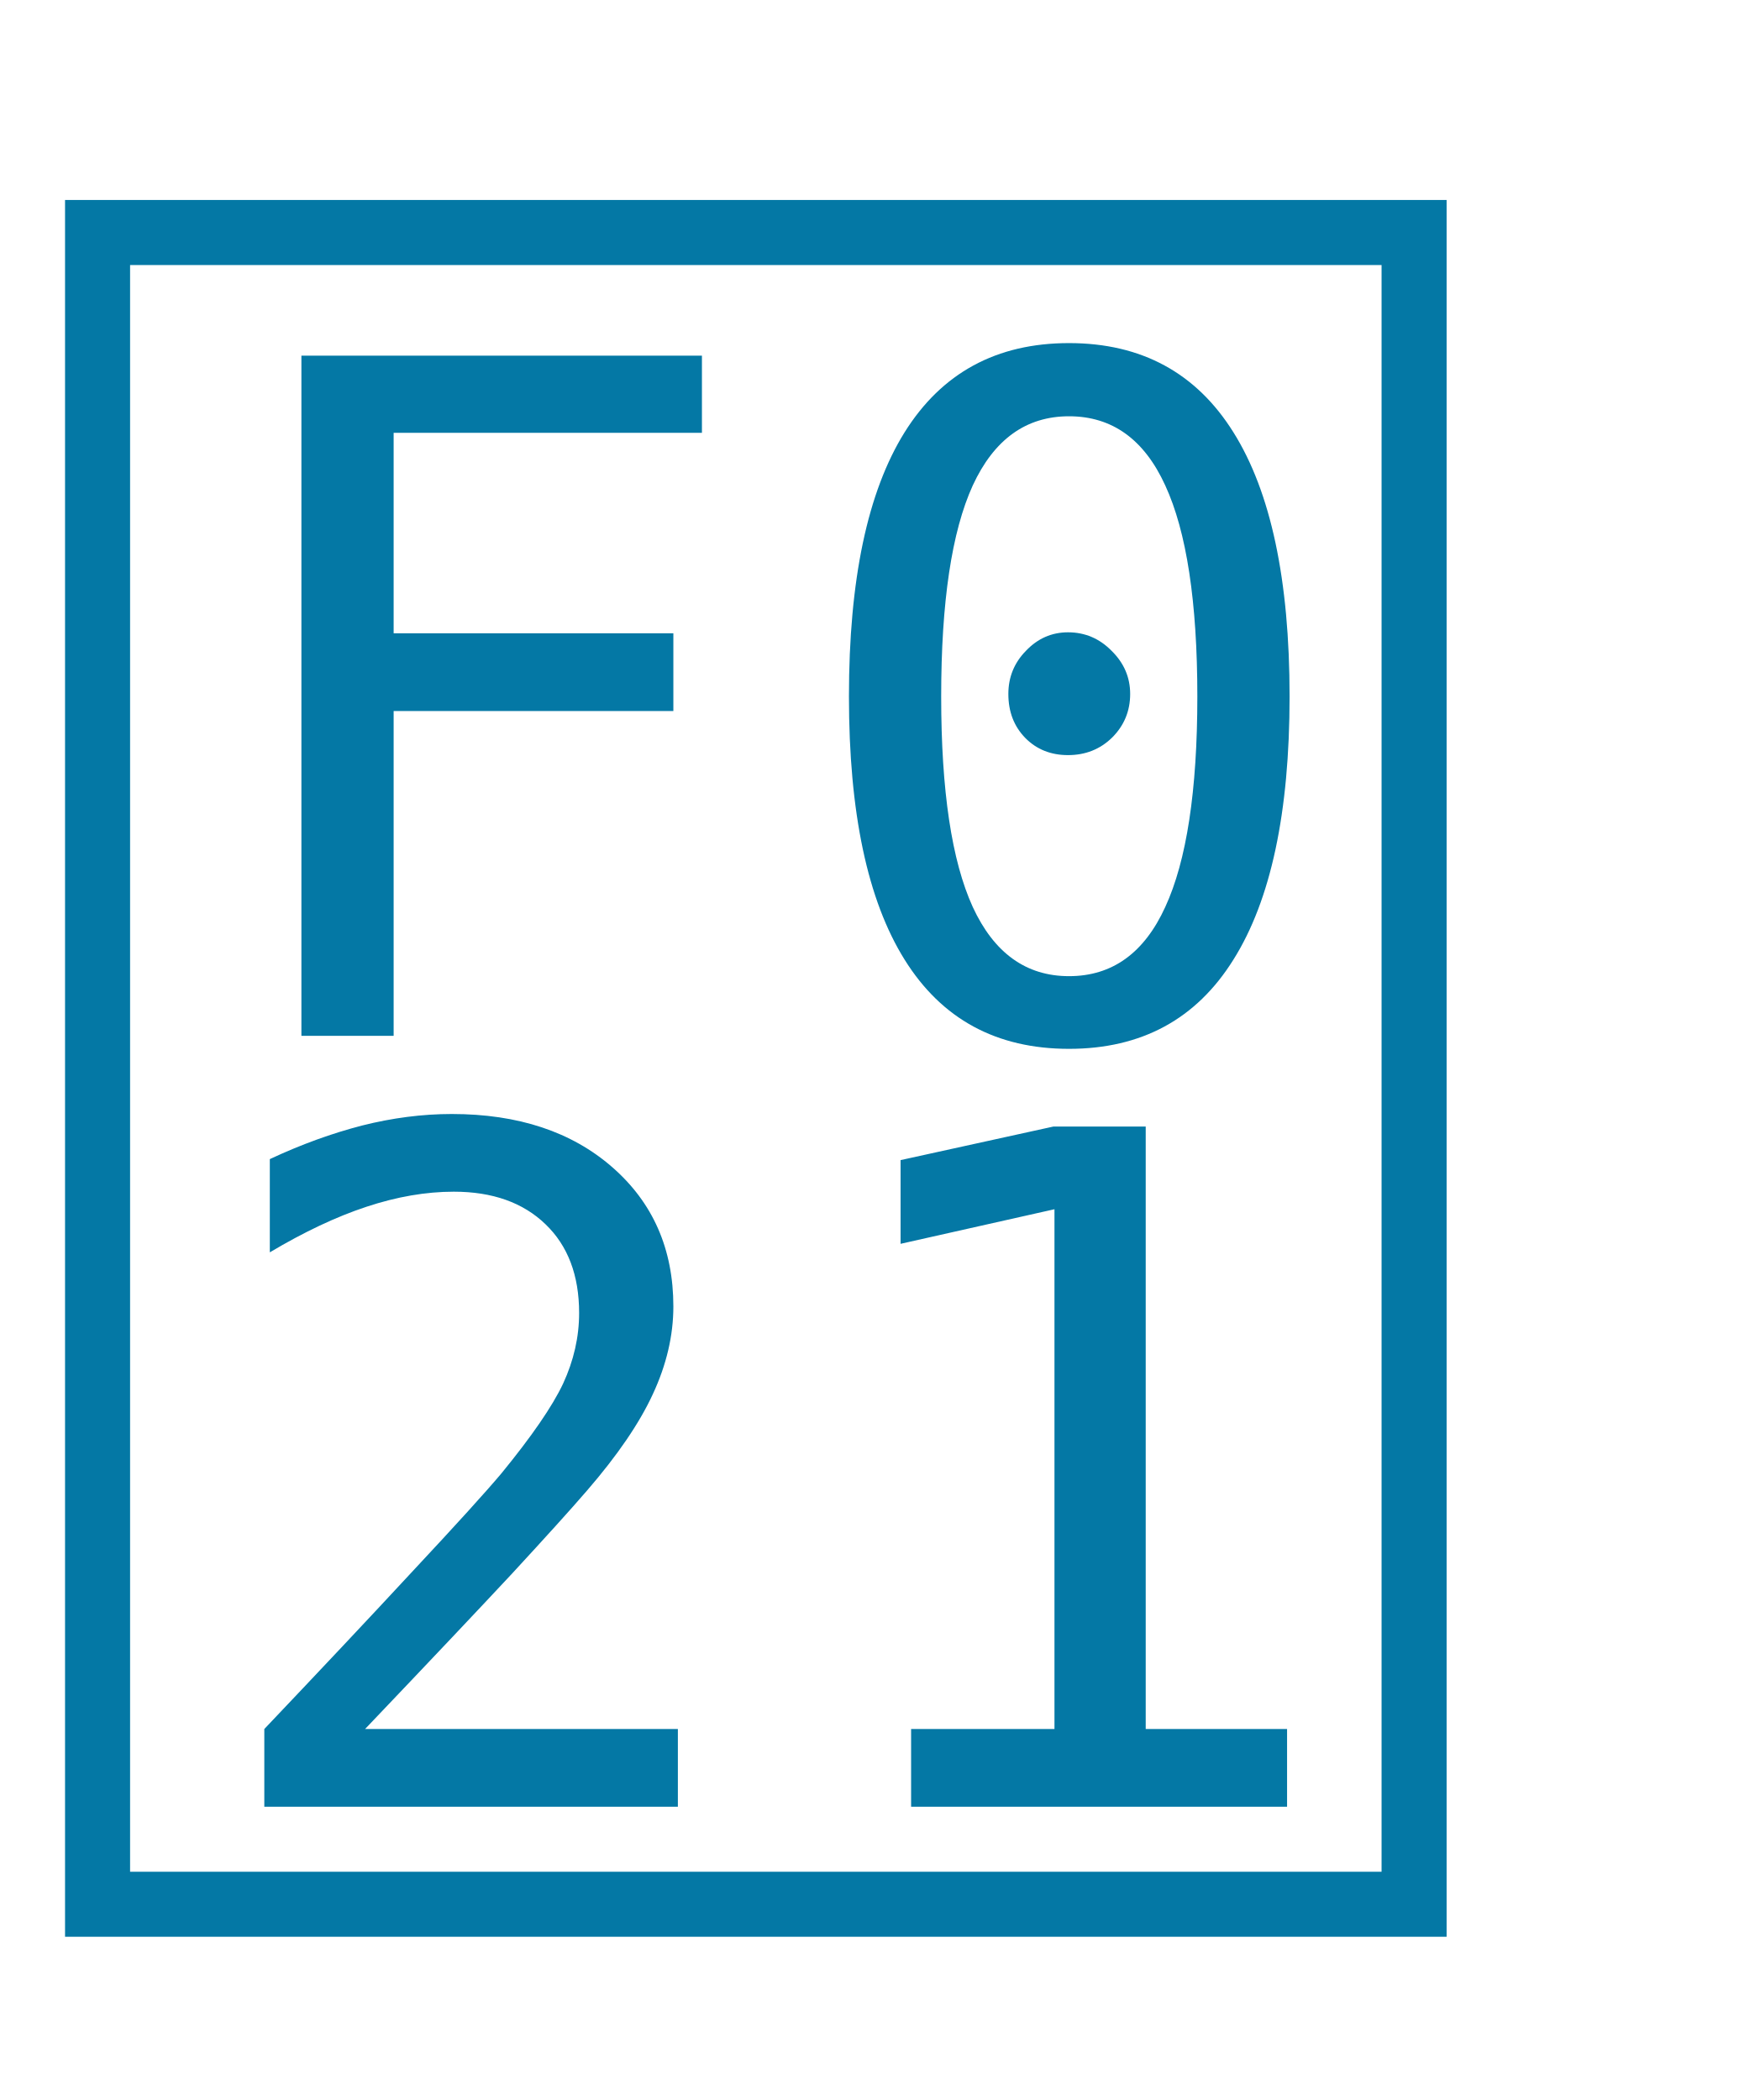
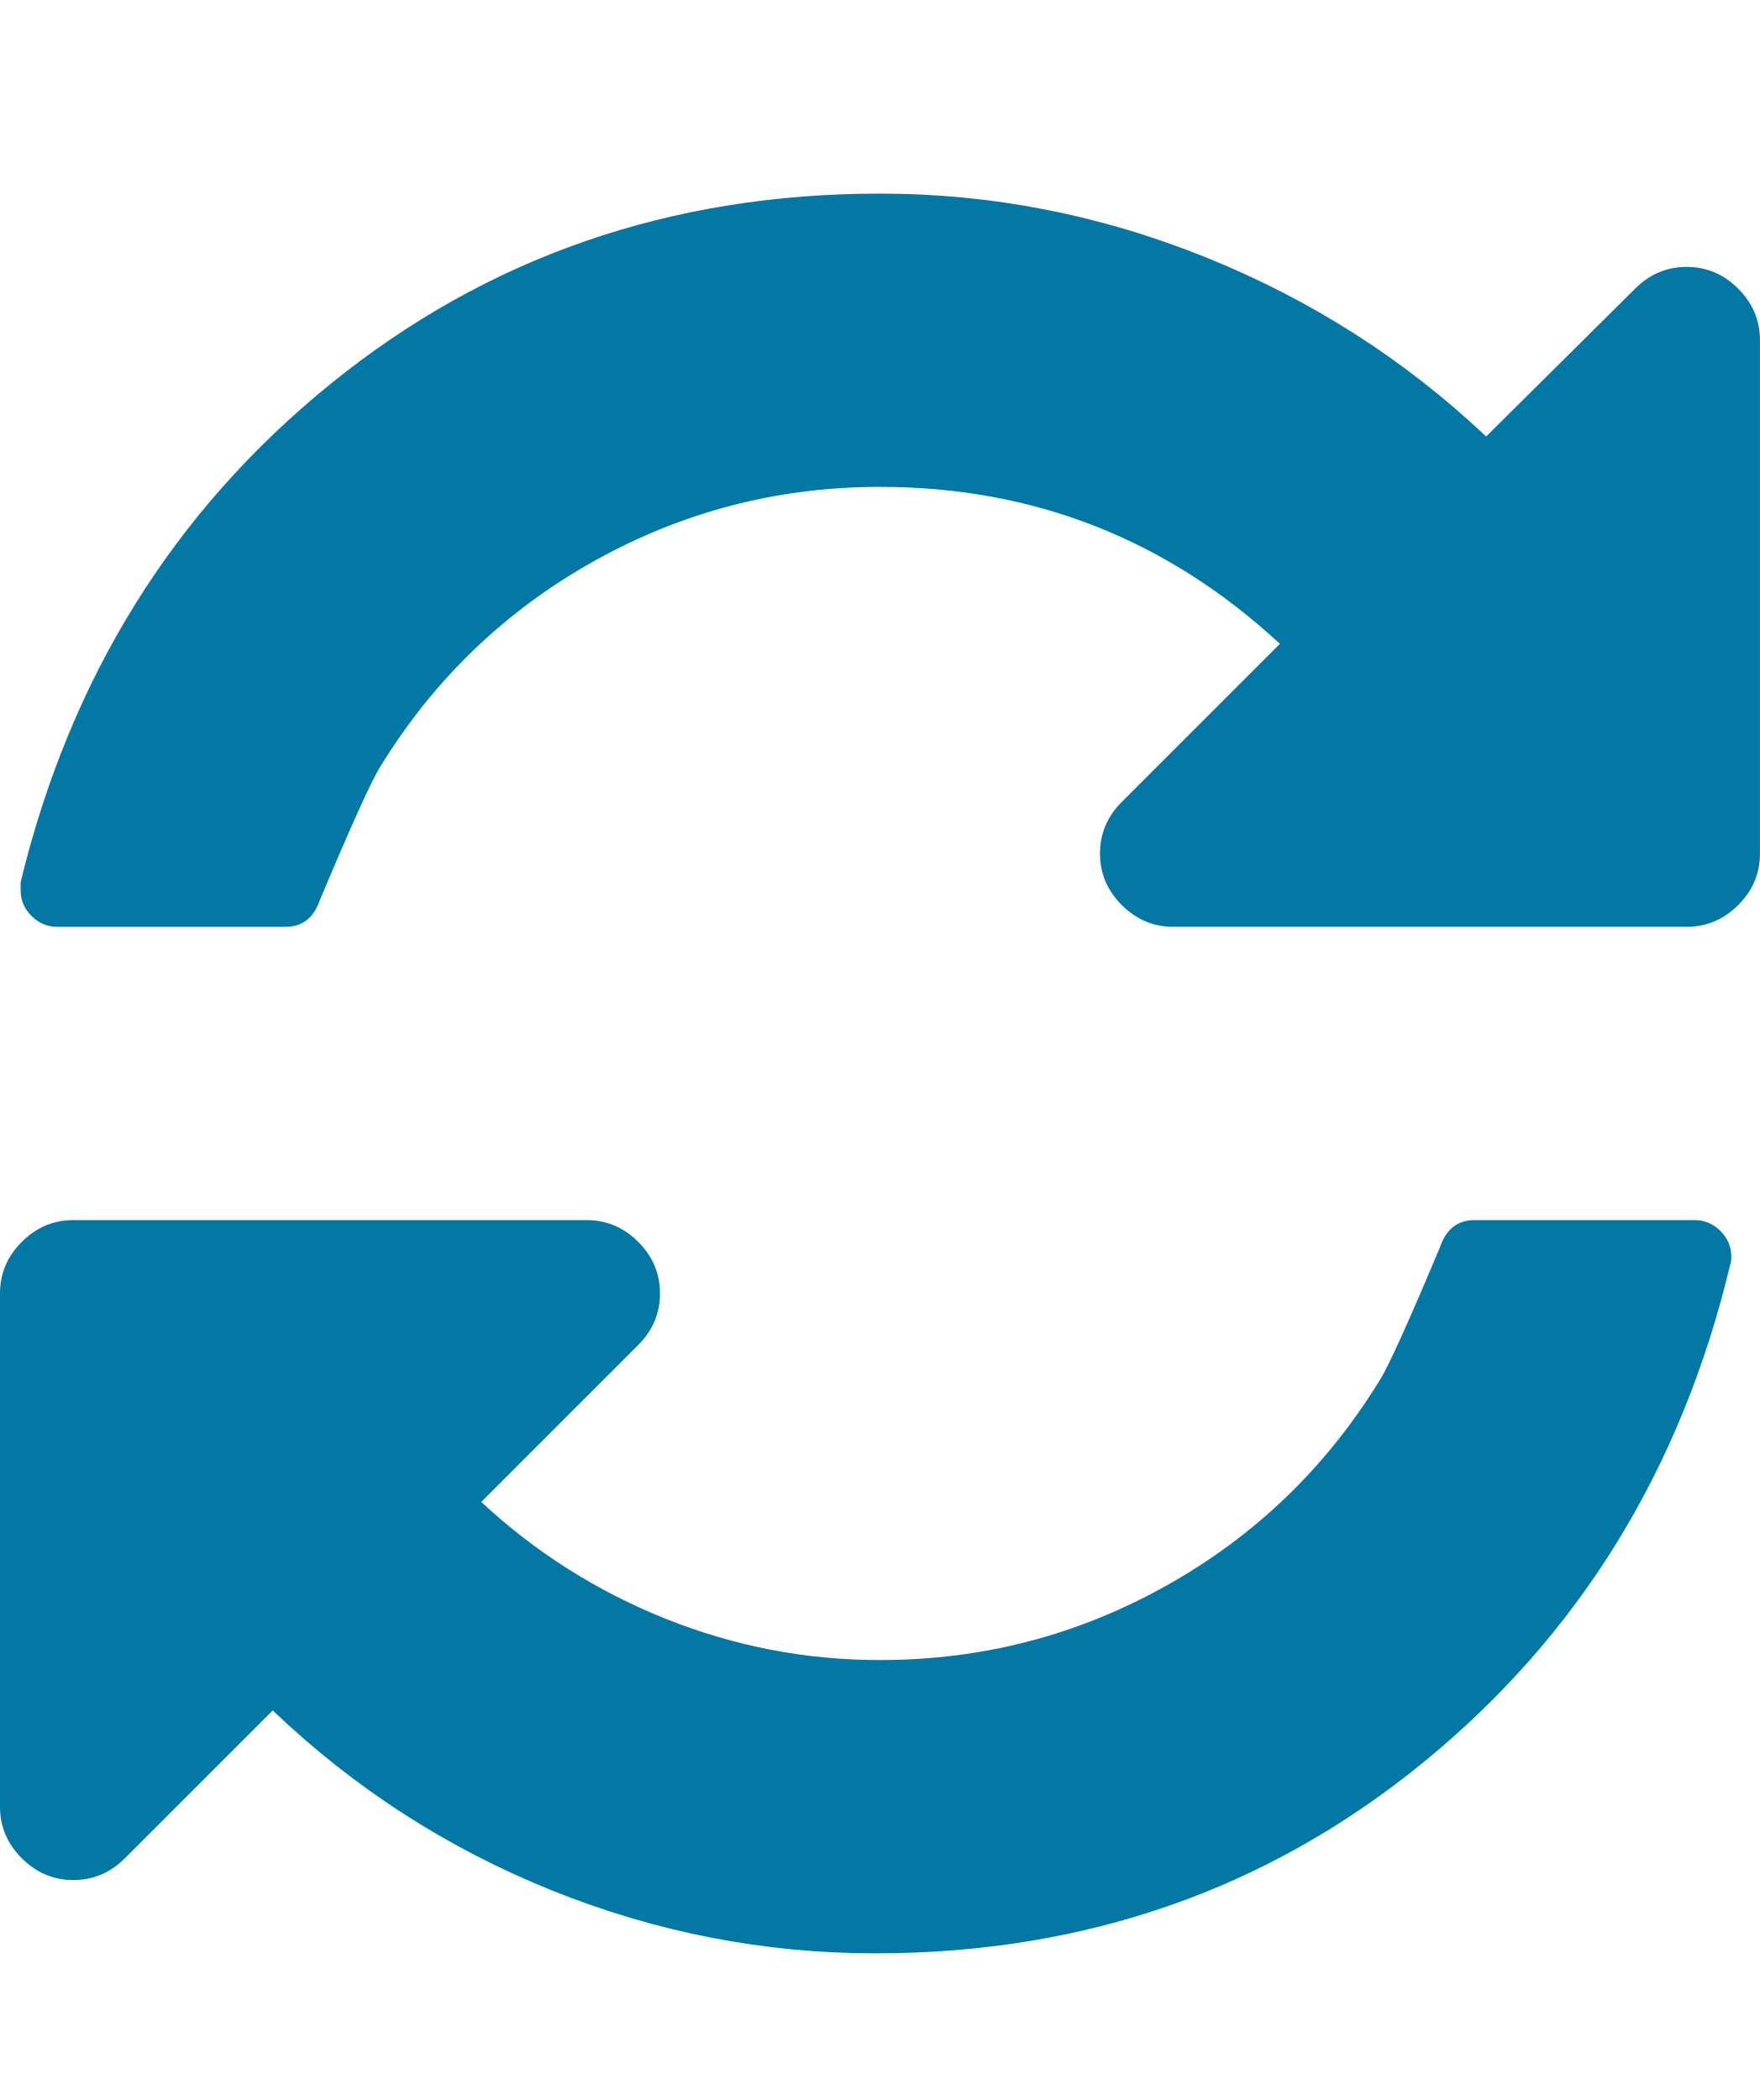
<svg xmlns="http://www.w3.org/2000/svg" version="1.1" id="Layer_1" x="0px" y="0px" width="54.856px" height="65.463px" viewBox="0 0 54.856 65.463" enable-background="new 0 0 54.856 65.463" xml:space="preserve">
  <g>
-     <text transform="matrix(1 0 0 1 0 56.3203)" fill="#0478A5" font-family="'FontAwesome'" font-size="64"></text>
+     <g>
+       <path fill="#0478A5" d="M53.964,39.177c0,0.12-0.012,0.203-0.036,0.25c-1.524,6.381-4.714,11.554-9.572,15.518    c-4.857,3.964-10.548,5.946-17.071,5.946c-3.477,0-6.839-0.655-10.089-1.964S11.047,55.749,8.5,53.32l-4.607,4.607    c-0.453,0.452-0.988,0.679-1.607,0.679s-1.155-0.227-1.607-0.679C0.226,57.475,0,56.939,0,56.32v-16    c0-0.619,0.226-1.155,0.679-1.607c0.452-0.452,0.988-0.679,1.607-0.679h16c0.619,0,1.155,0.227,1.607,0.679    c0.452,0.452,0.678,0.988,0.678,1.607c0,0.62-0.227,1.155-0.678,1.607L15,46.82c1.69,1.571,3.607,2.786,5.75,3.643    c2.143,0.857,4.369,1.286,6.679,1.286c3.19,0,6.166-0.773,8.928-2.322c2.762-1.547,4.976-3.678,6.643-6.393    c0.262-0.405,0.893-1.797,1.893-4.179c0.19-0.547,0.547-0.821,1.071-0.821h6.857c0.309,0,0.577,0.113,0.804,0.339    C53.851,38.601,53.964,38.868,53.964,39.177z M54.857,10.606v16c0,0.62-0.227,1.155-0.678,1.607    c-0.453,0.452-0.988,0.678-1.607,0.678h-16c-0.619,0-1.155-0.226-1.607-0.678c-0.453-0.452-0.679-0.988-0.679-1.607    c0-0.619,0.226-1.154,0.679-1.607l4.929-4.929c-3.524-3.262-7.679-4.893-12.464-4.893c-3.191,0-6.167,0.774-8.929,2.322    c-2.762,1.548-4.977,3.678-6.643,6.393c-0.262,0.405-0.893,1.798-1.893,4.179c-0.191,0.548-0.548,0.821-1.071,0.821H1.786    c-0.31,0-0.578-0.113-0.804-0.339c-0.227-0.226-0.339-0.494-0.339-0.803v-0.25c1.547-6.381,4.762-11.554,9.643-15.518    S20.88,6.035,27.429,6.035c3.476,0,6.857,0.661,10.143,1.982c3.286,1.322,6.202,3.185,8.75,5.589l4.643-4.607    c0.452-0.452,0.988-0.679,1.607-0.679s1.155,0.227,1.607,0.679C54.63,9.452,54.857,9.987,54.857,10.606z" />
+     </g>
  </g>
</svg>
